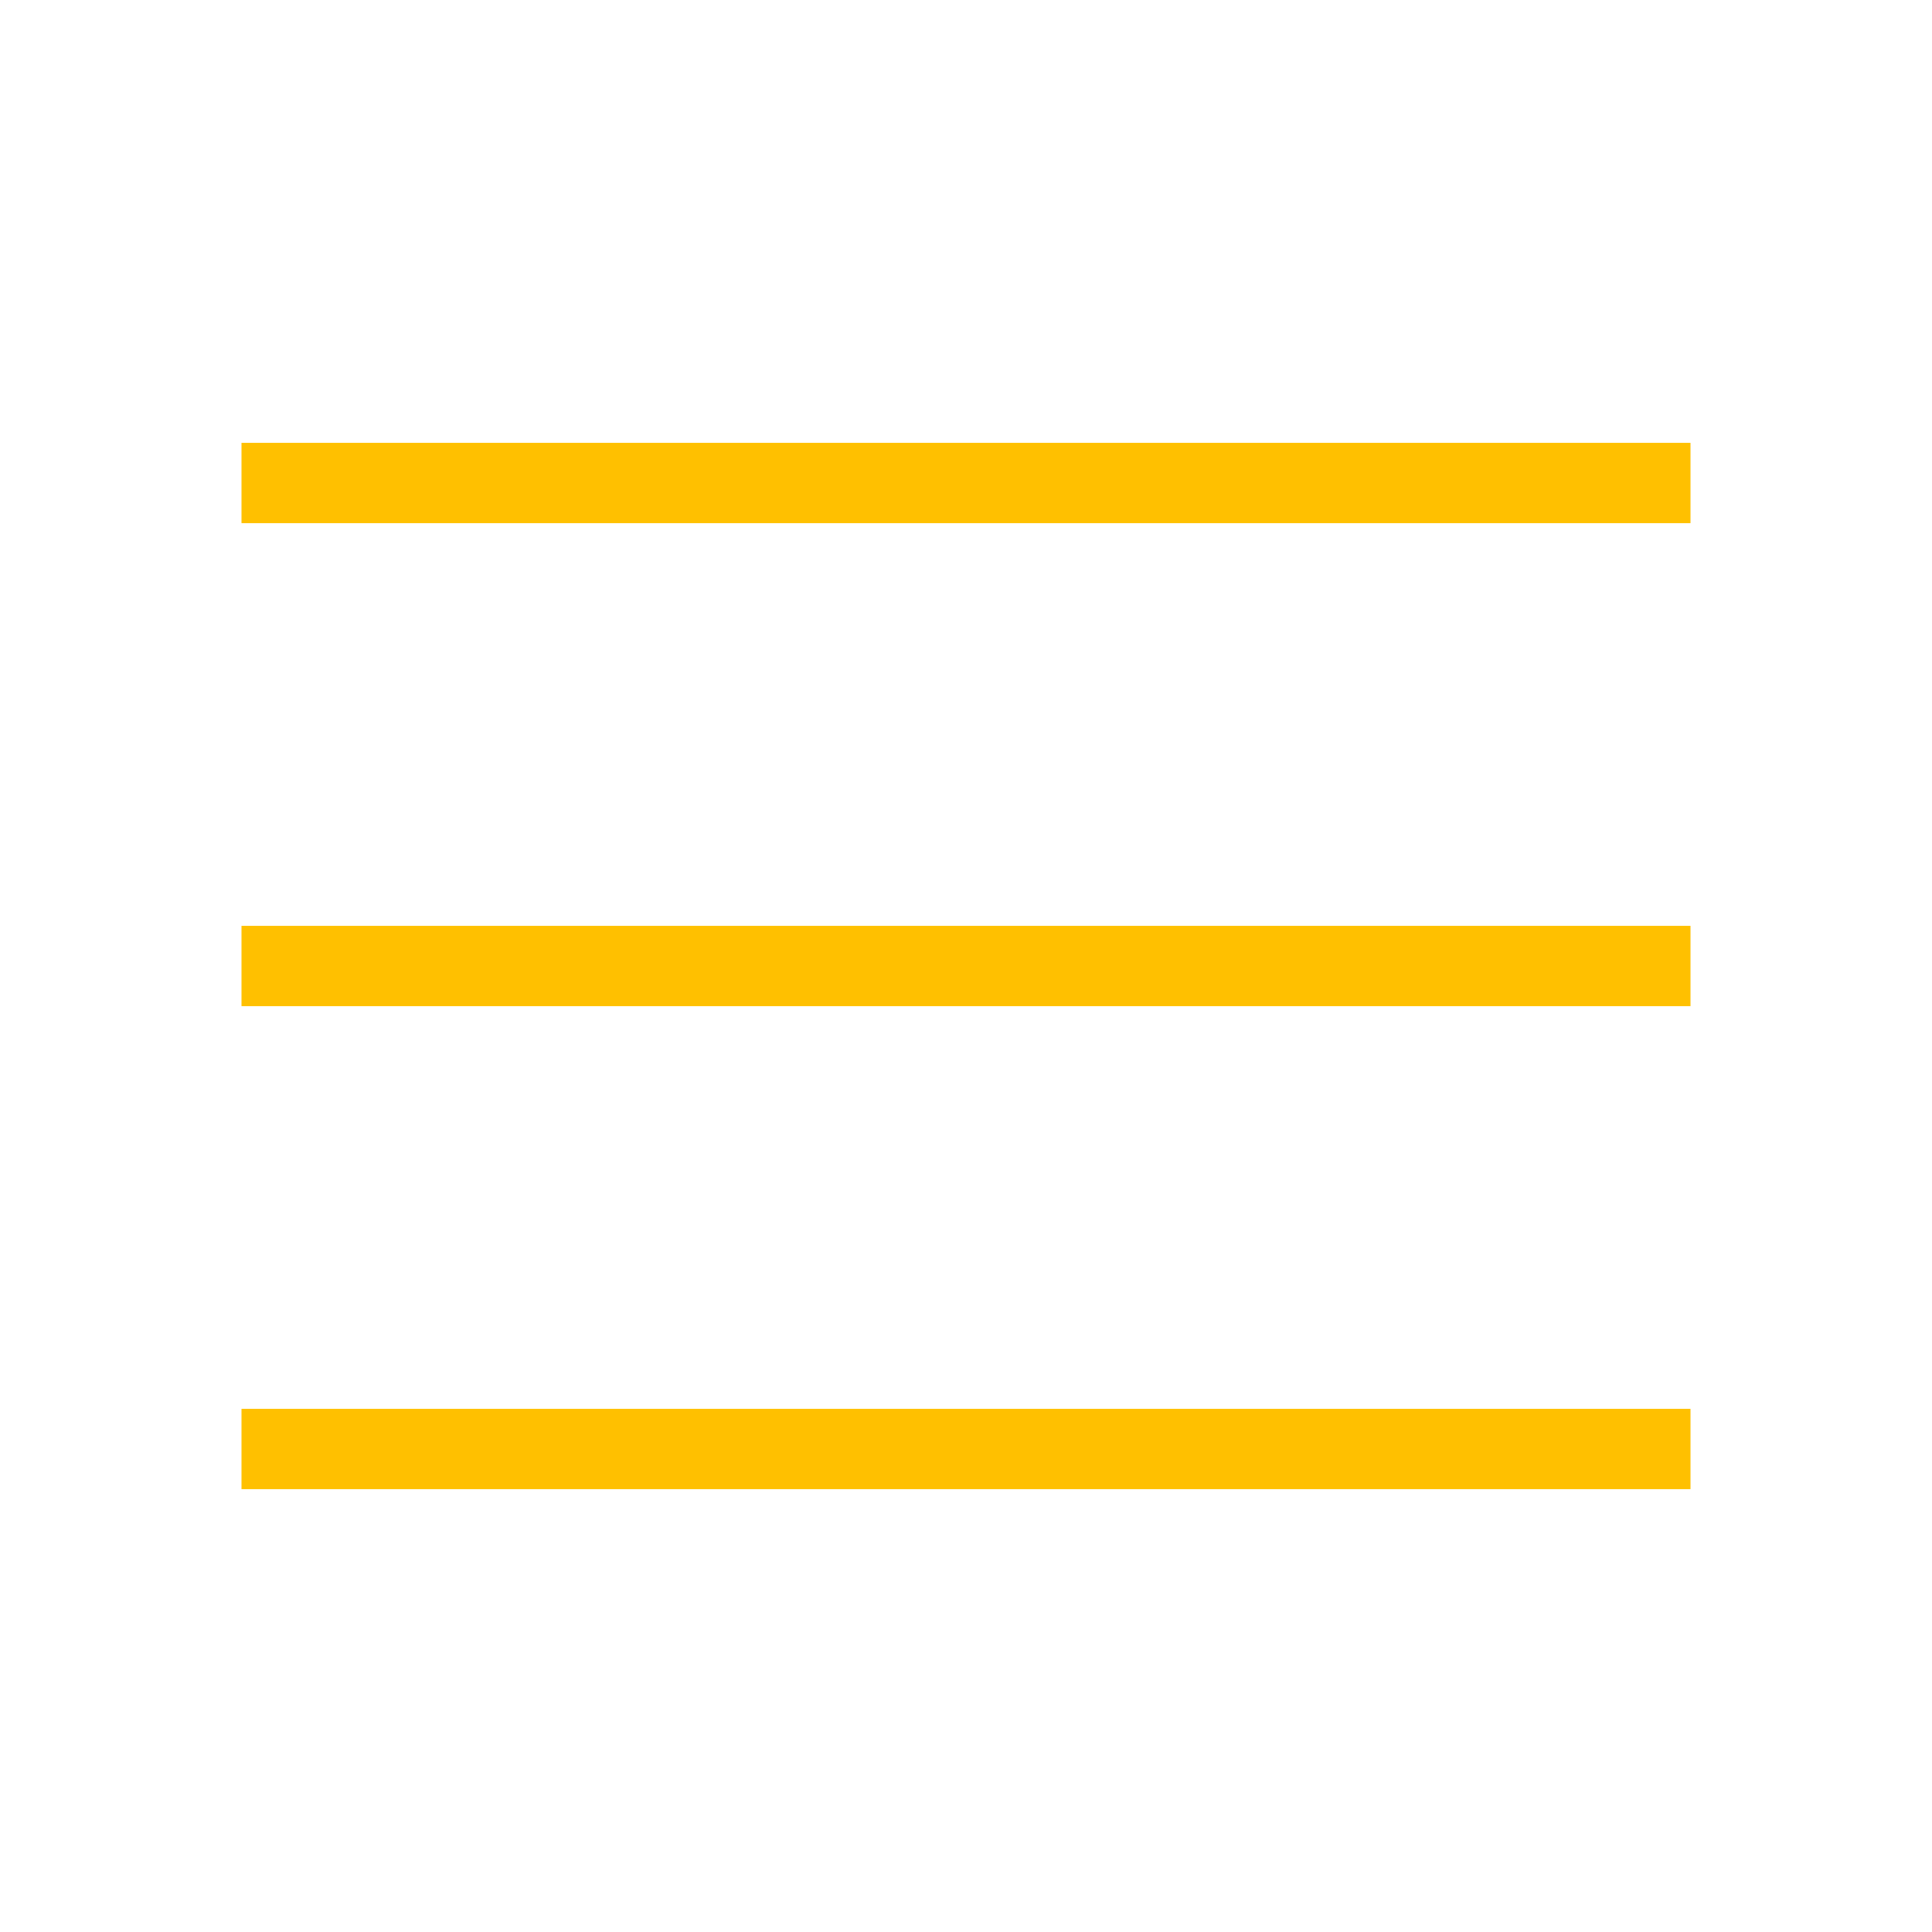
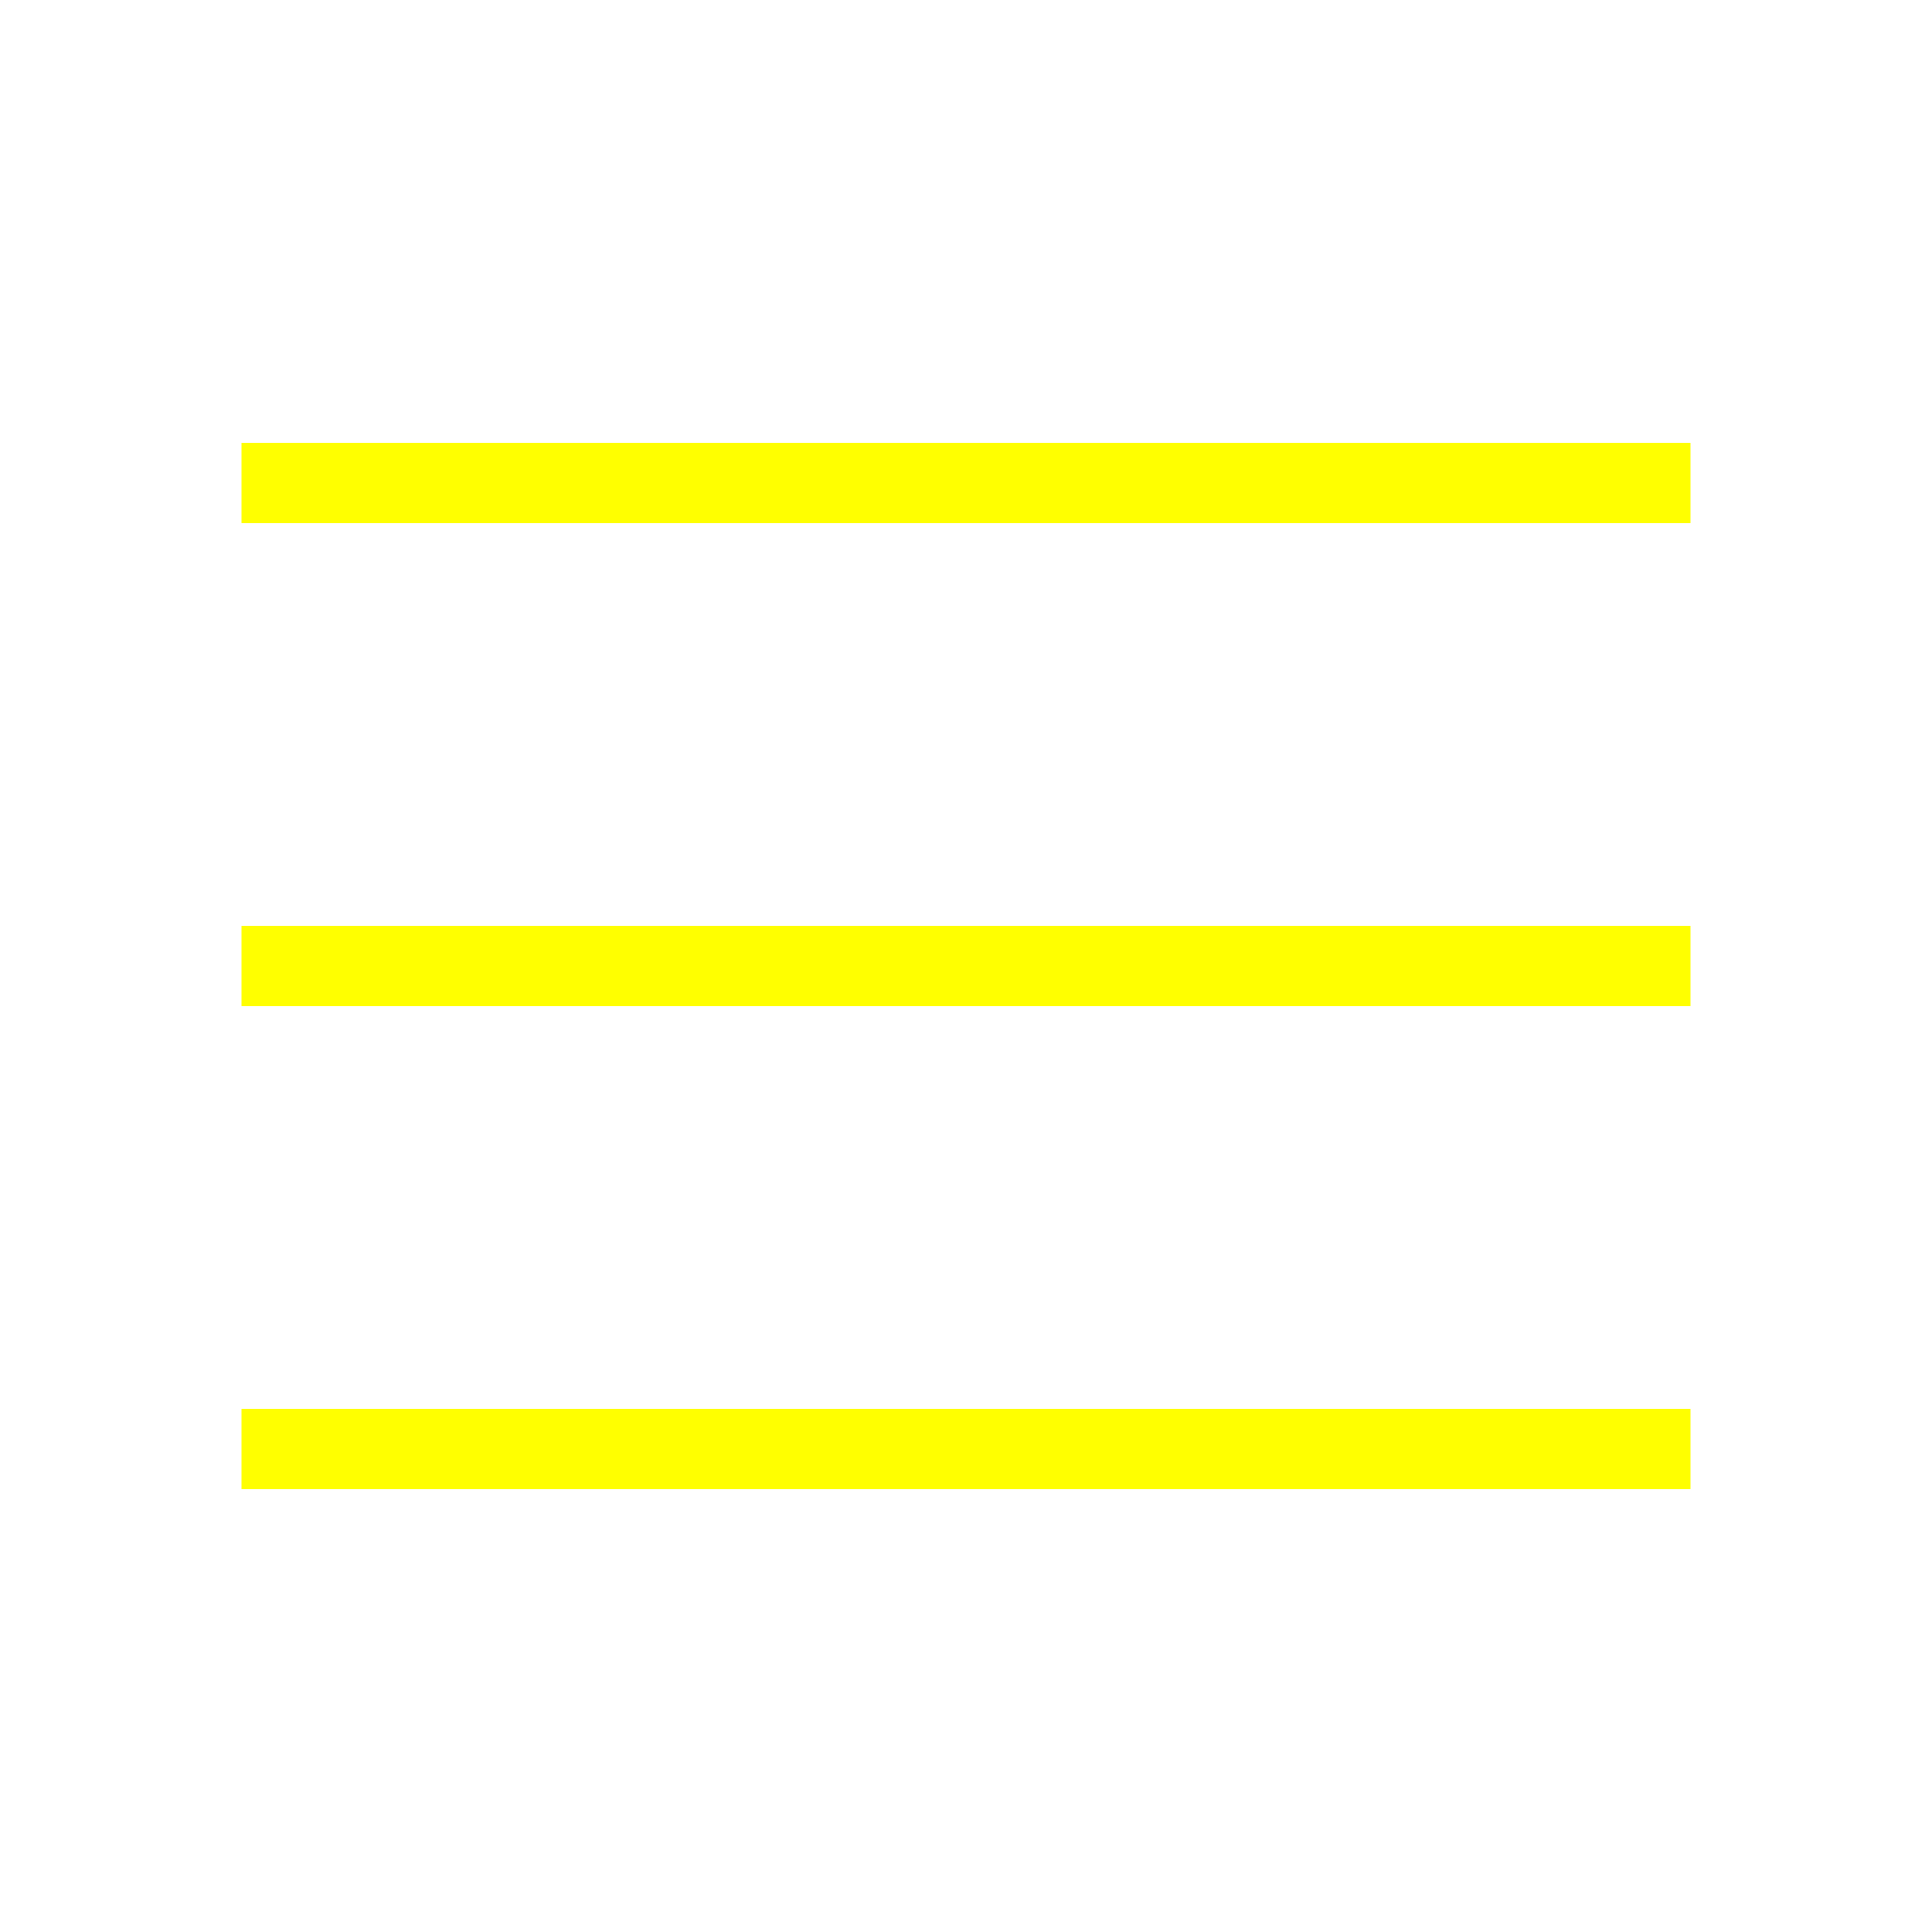
- <svg xmlns="http://www.w3.org/2000/svg" width="24" height="24" viewBox="0 0 24 24" fill="none" stroke="#FFC000" strokeWidth="4" strokeLinecap="round" strokeLinejoin="round">
+ <svg xmlns="http://www.w3.org/2000/svg" width="24" height="24" viewBox="0 0 24 24" fill="none" stroke="#ffff00" strokeWidth="4" strokeLinecap="round" strokeLinejoin="round">
  <line x1="3" y1="12" x2="21" y2="12" />
  <line x1="3" y1="6" x2="21" y2="6" />
  <line x1="3" y1="18" x2="21" y2="18" />
</svg>
